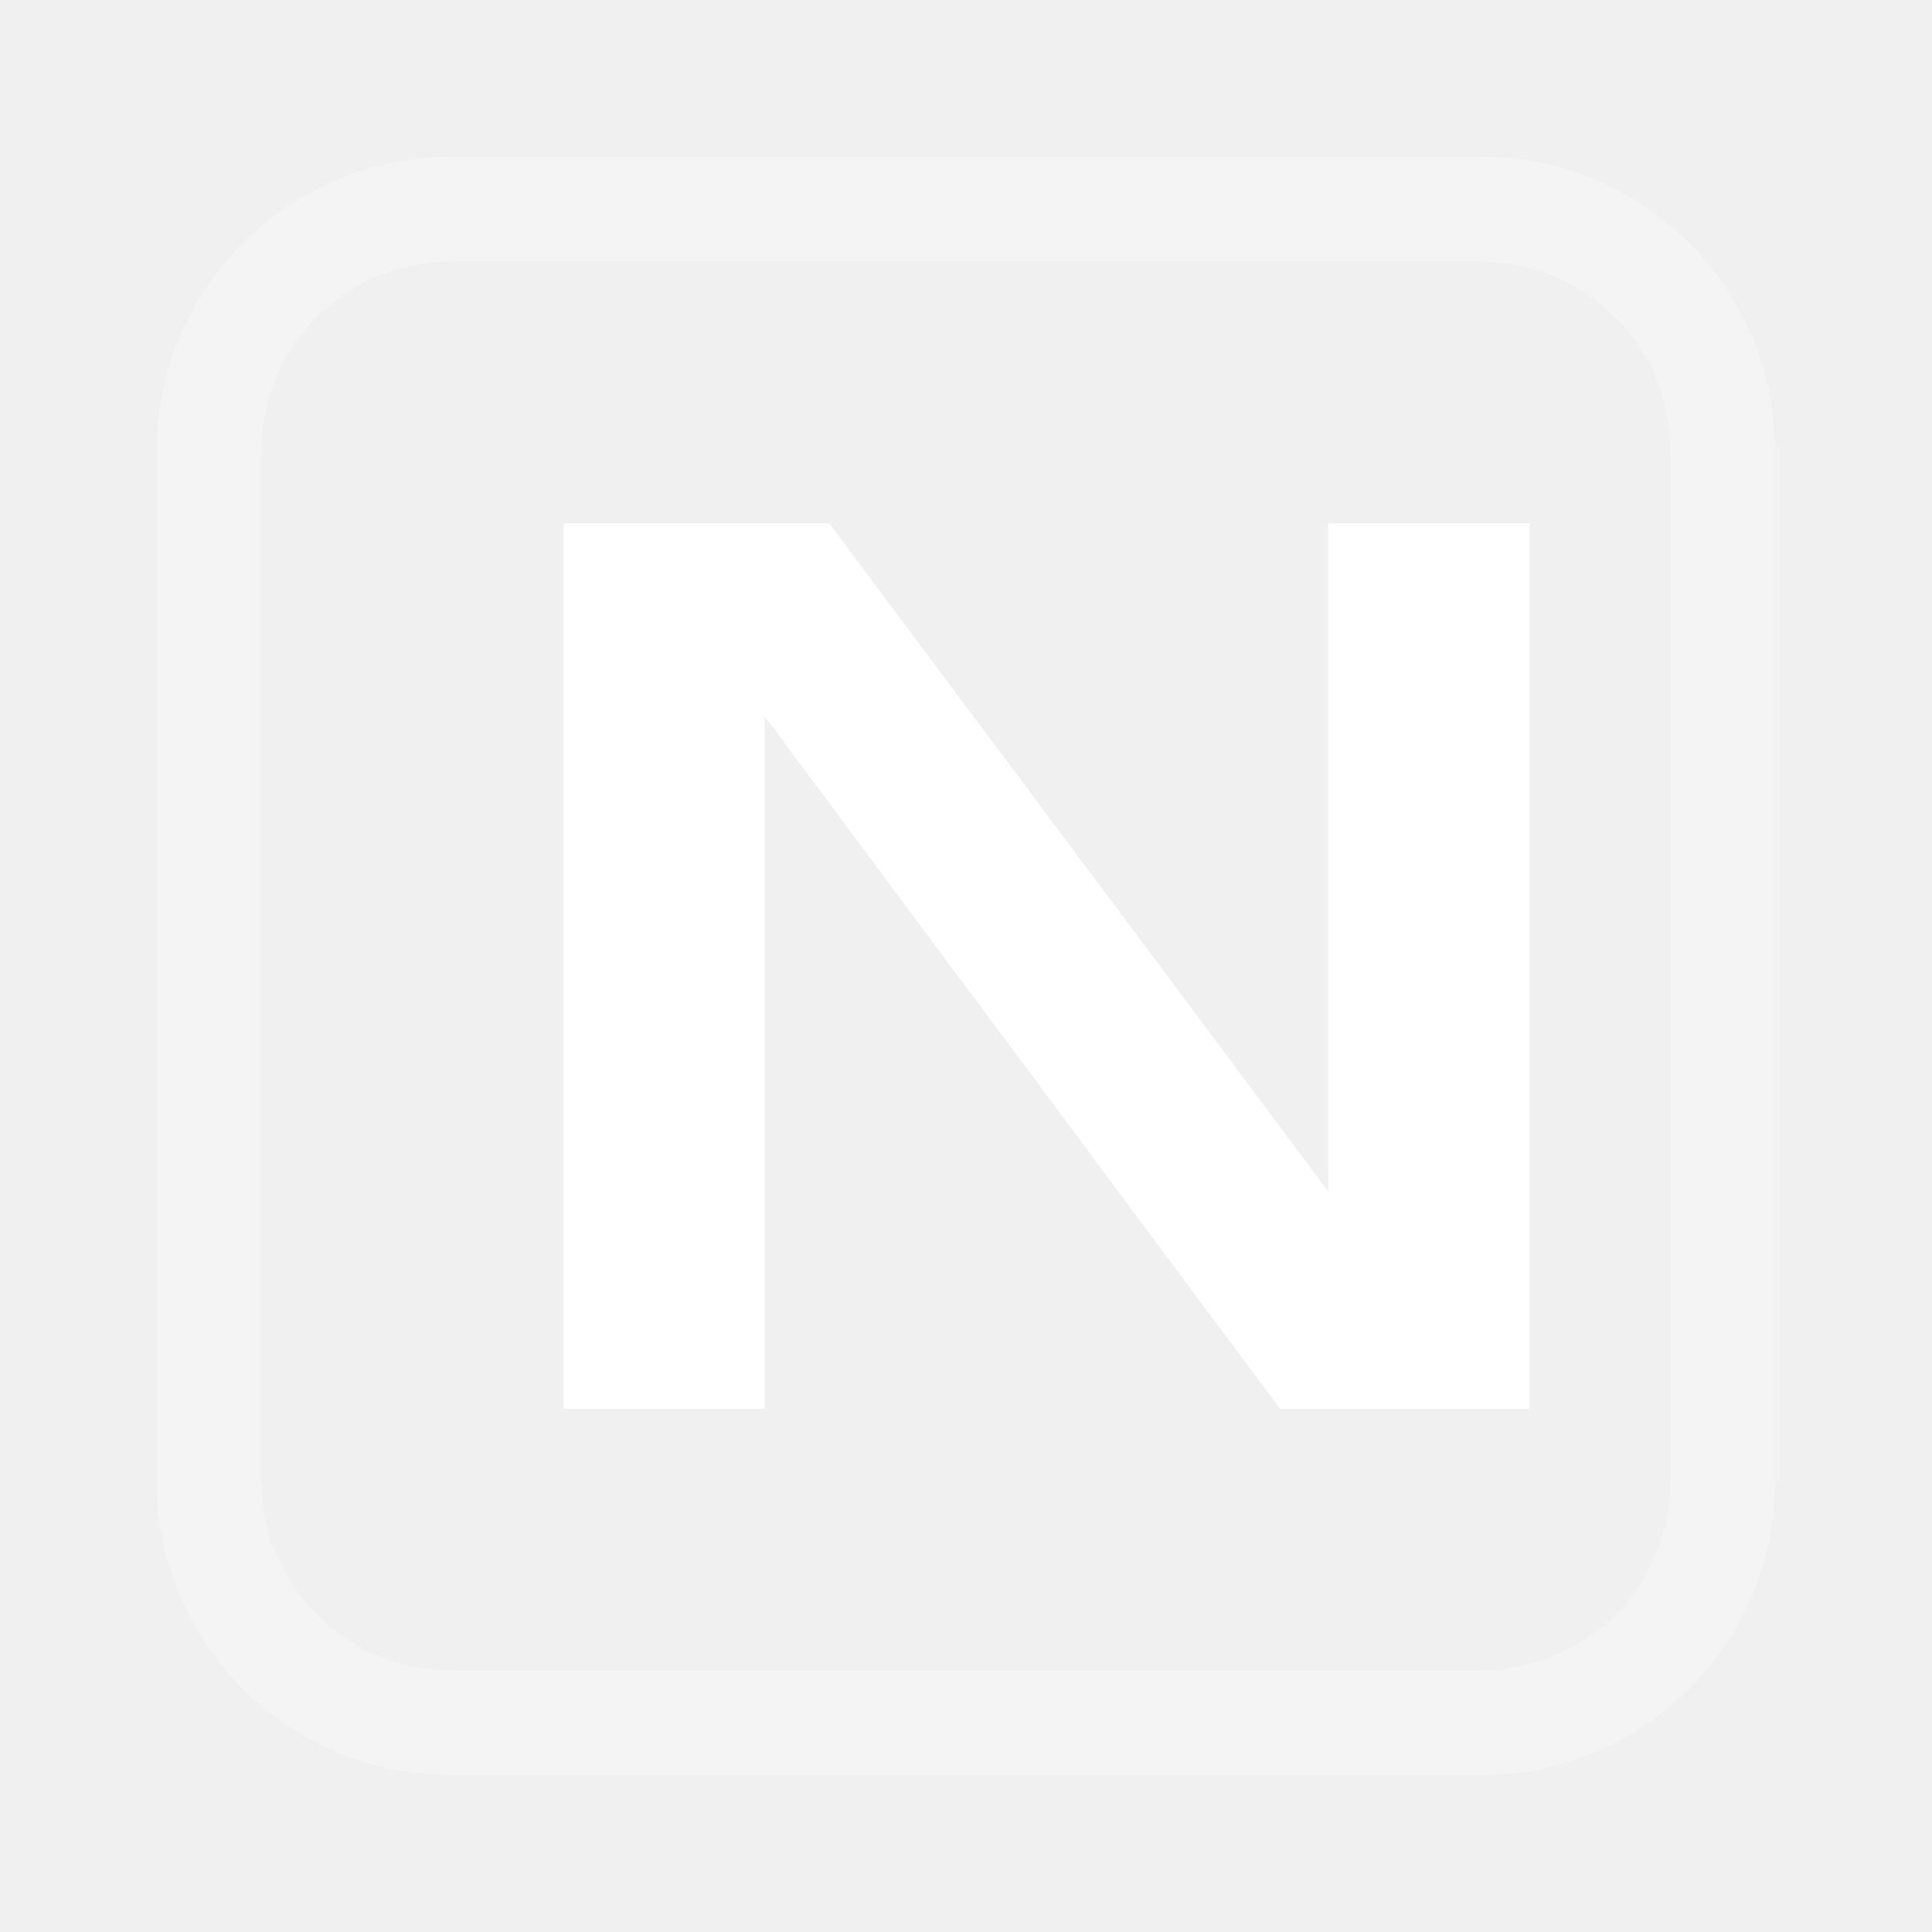
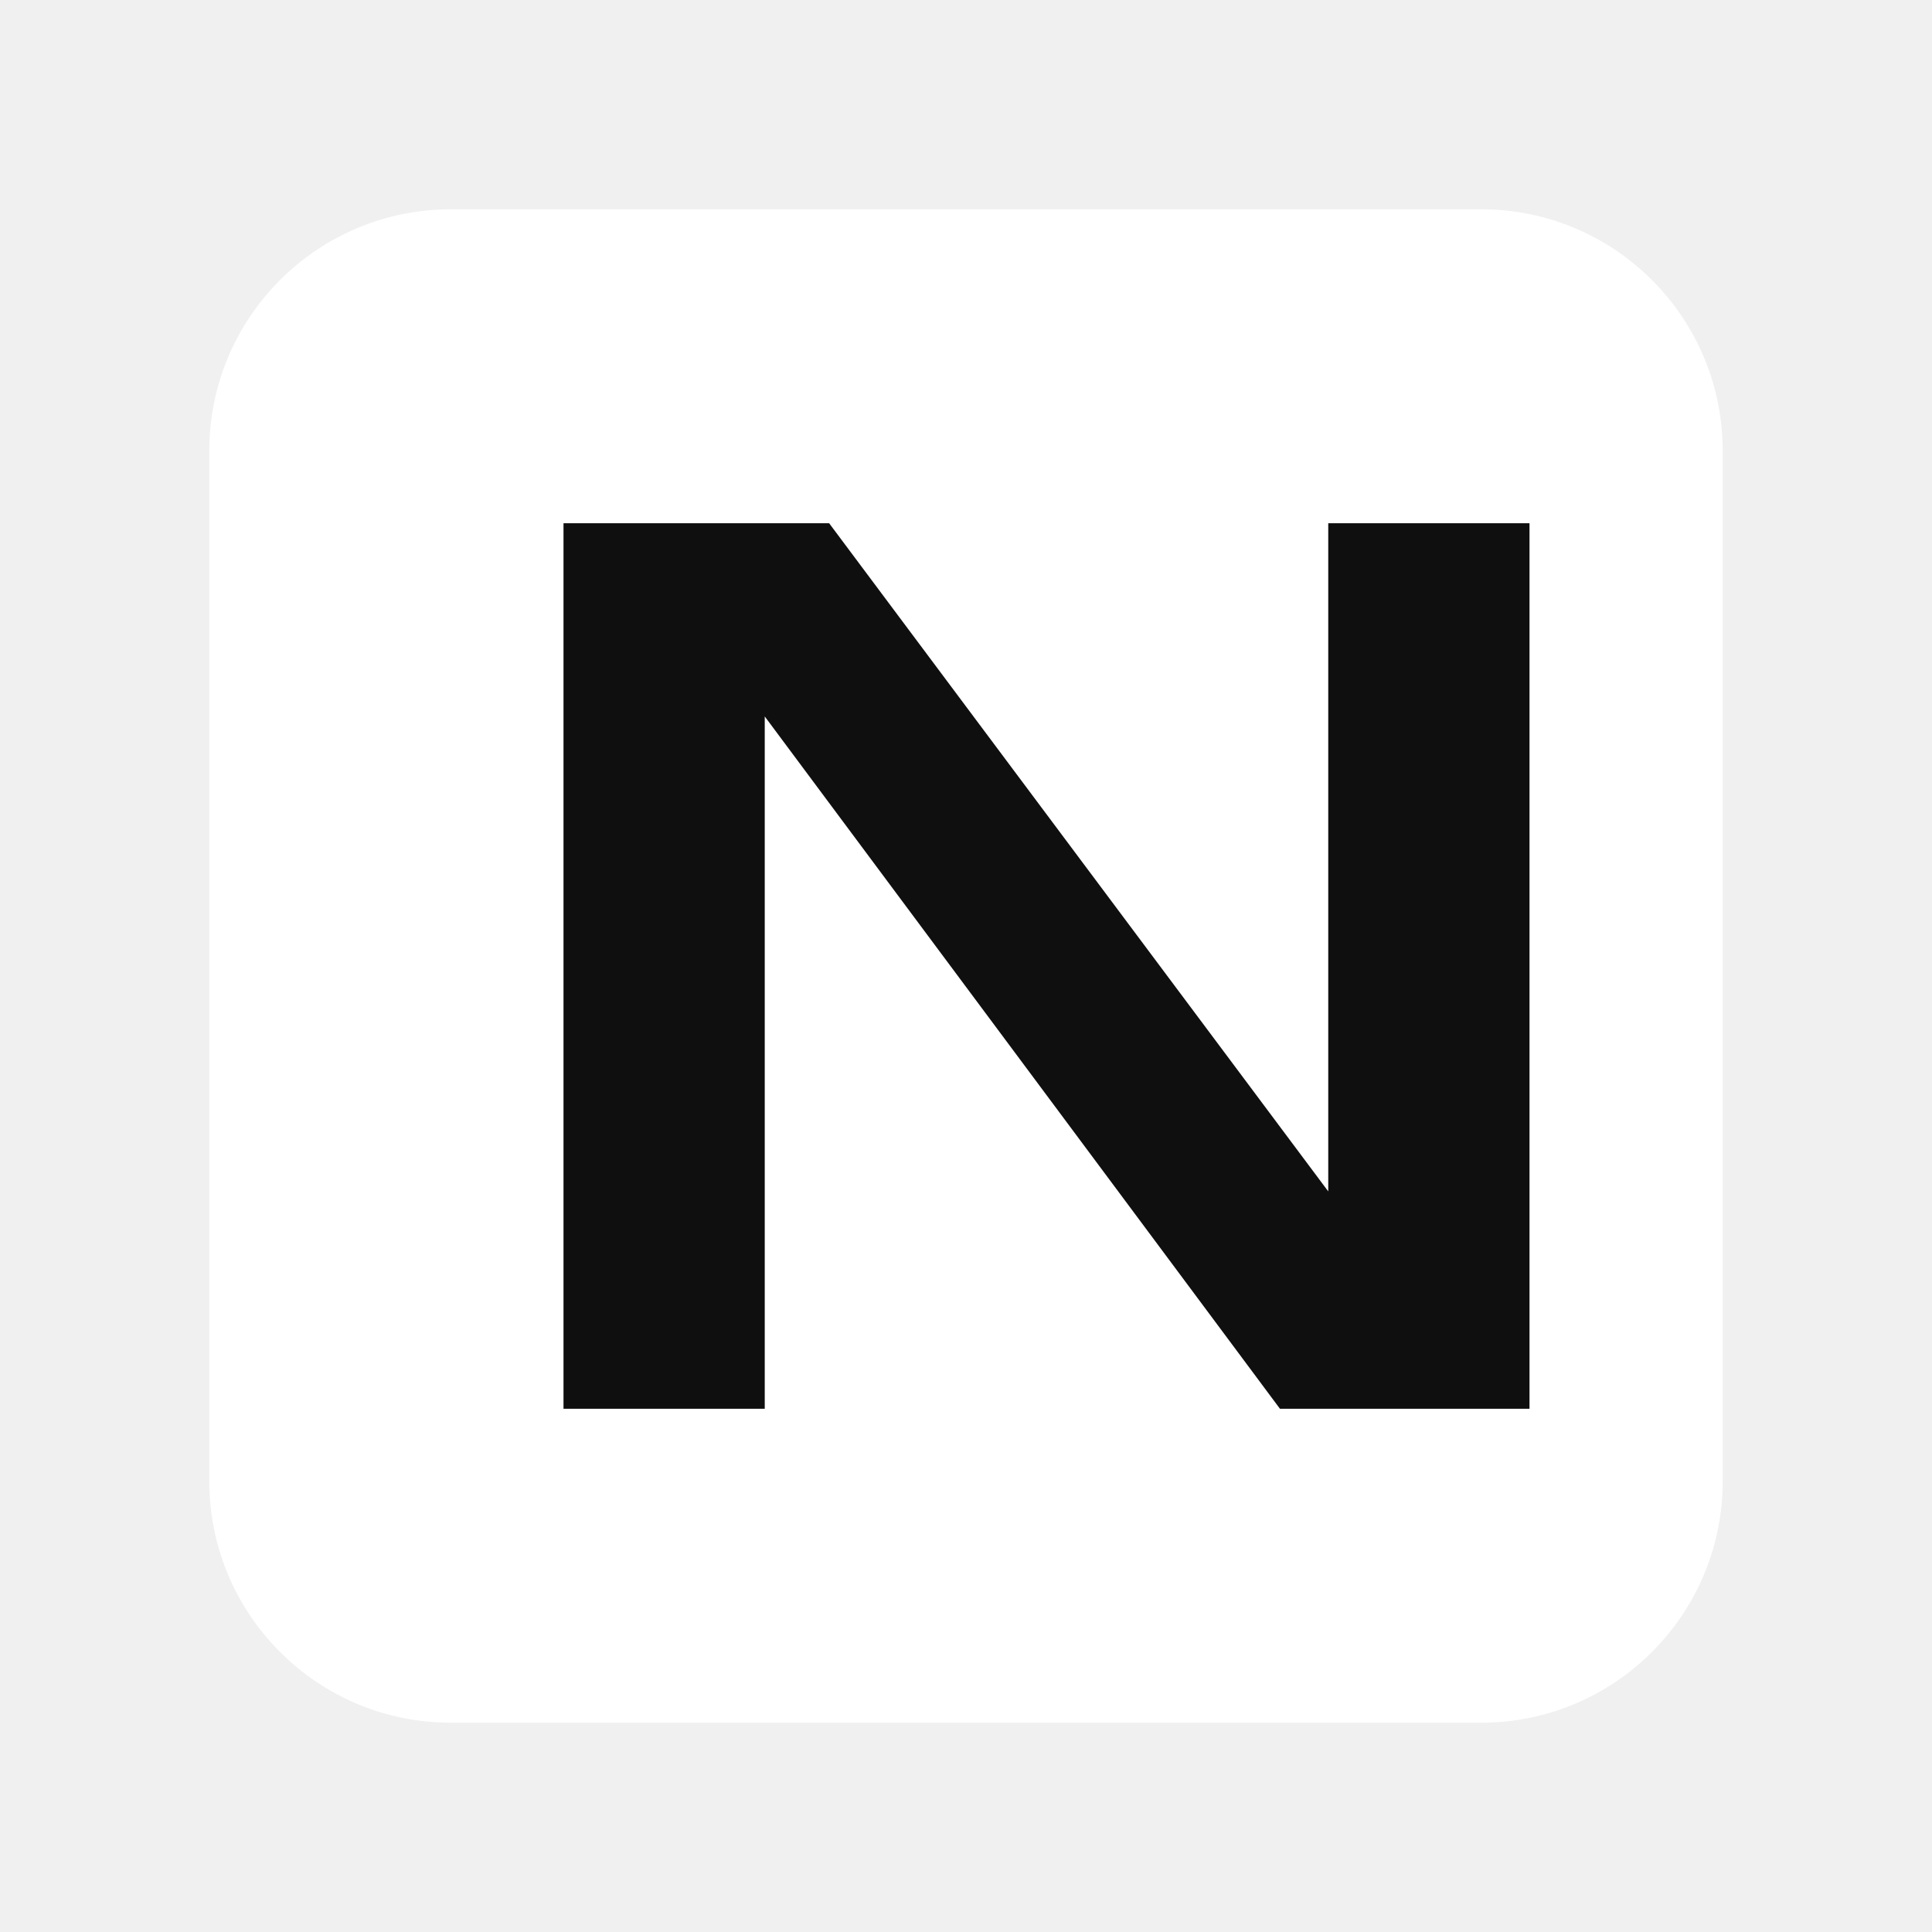
- <svg xmlns="http://www.w3.org/2000/svg" viewBox="0 0 24 24" fill="none">
-   <rect x="2.6" y="2.6" width="18.8" height="18.8" rx="3" stroke="#ffffff" stroke-width="1.3" stroke-opacity="0.3" />
-   <path d="M7 6.5h3.3l6.2 8.3V6.5H19v11h-3.1L9.5 8.9V17.5H7V6.5Z" fill="#ffffff" />
+ <svg xmlns="http://www.w3.org/2000/svg" viewBox="0 0 24 24">
+   <rect x="2.6" y="2.6" width="18.8" height="18.8" rx="3" fill="#ffffff" />
+   <path d="M7 6.5h3.3l6.2 8.3V6.5H19v11h-3.1L9.5 8.9V17.5H7V6.5Z" fill="#0f0f0f" />
</svg>
